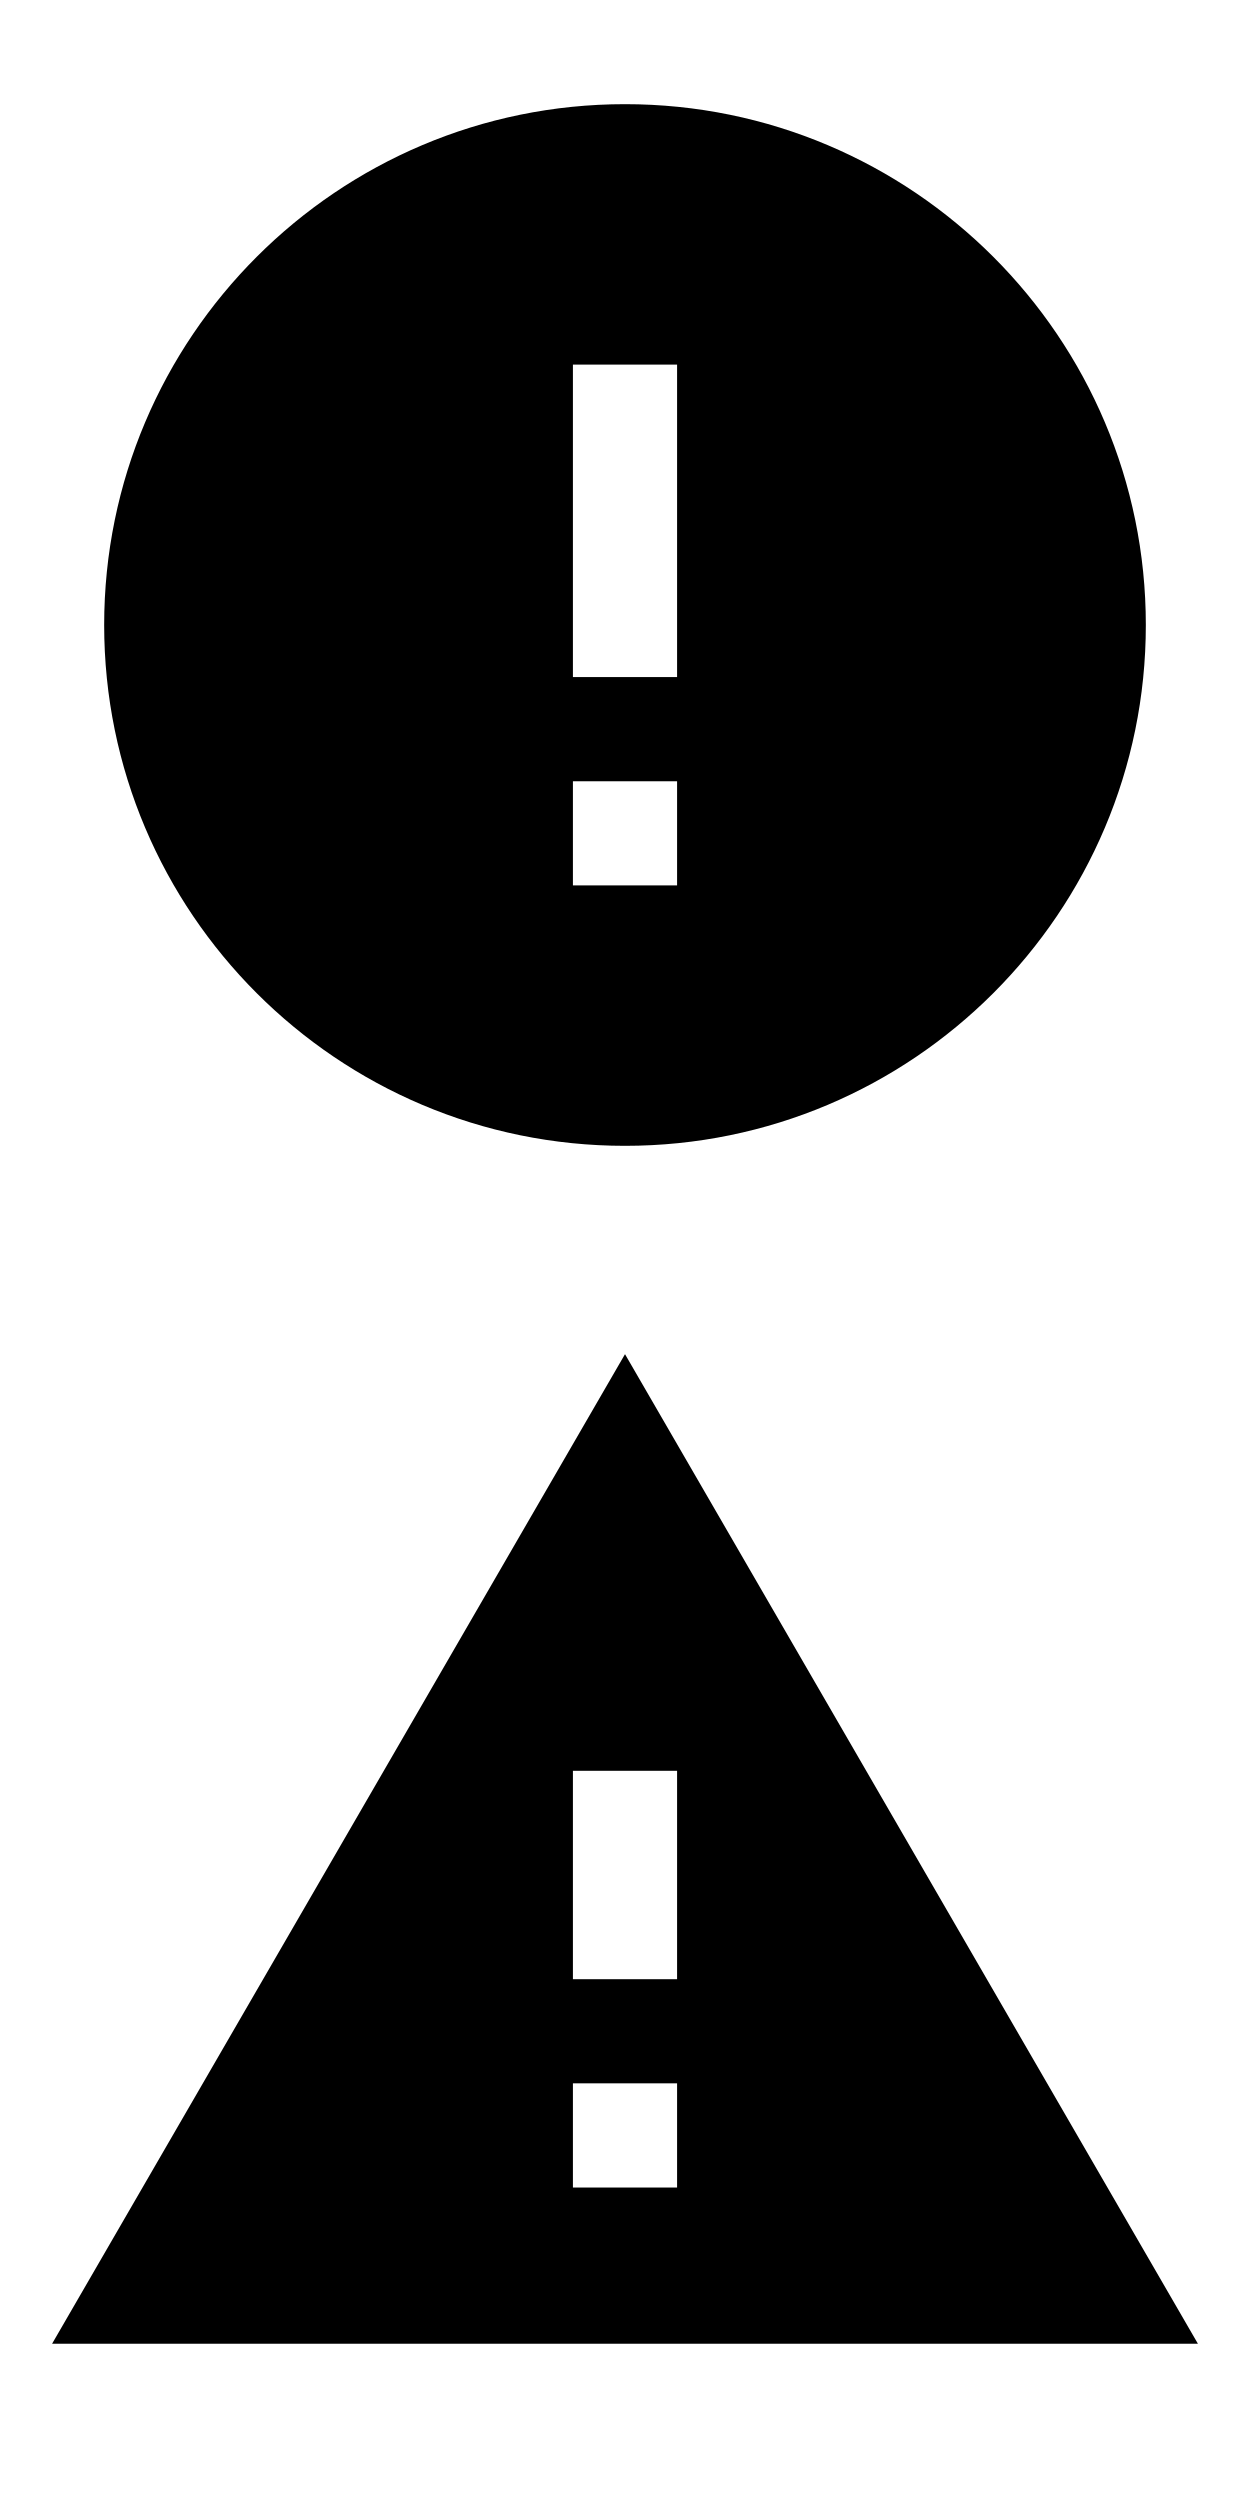
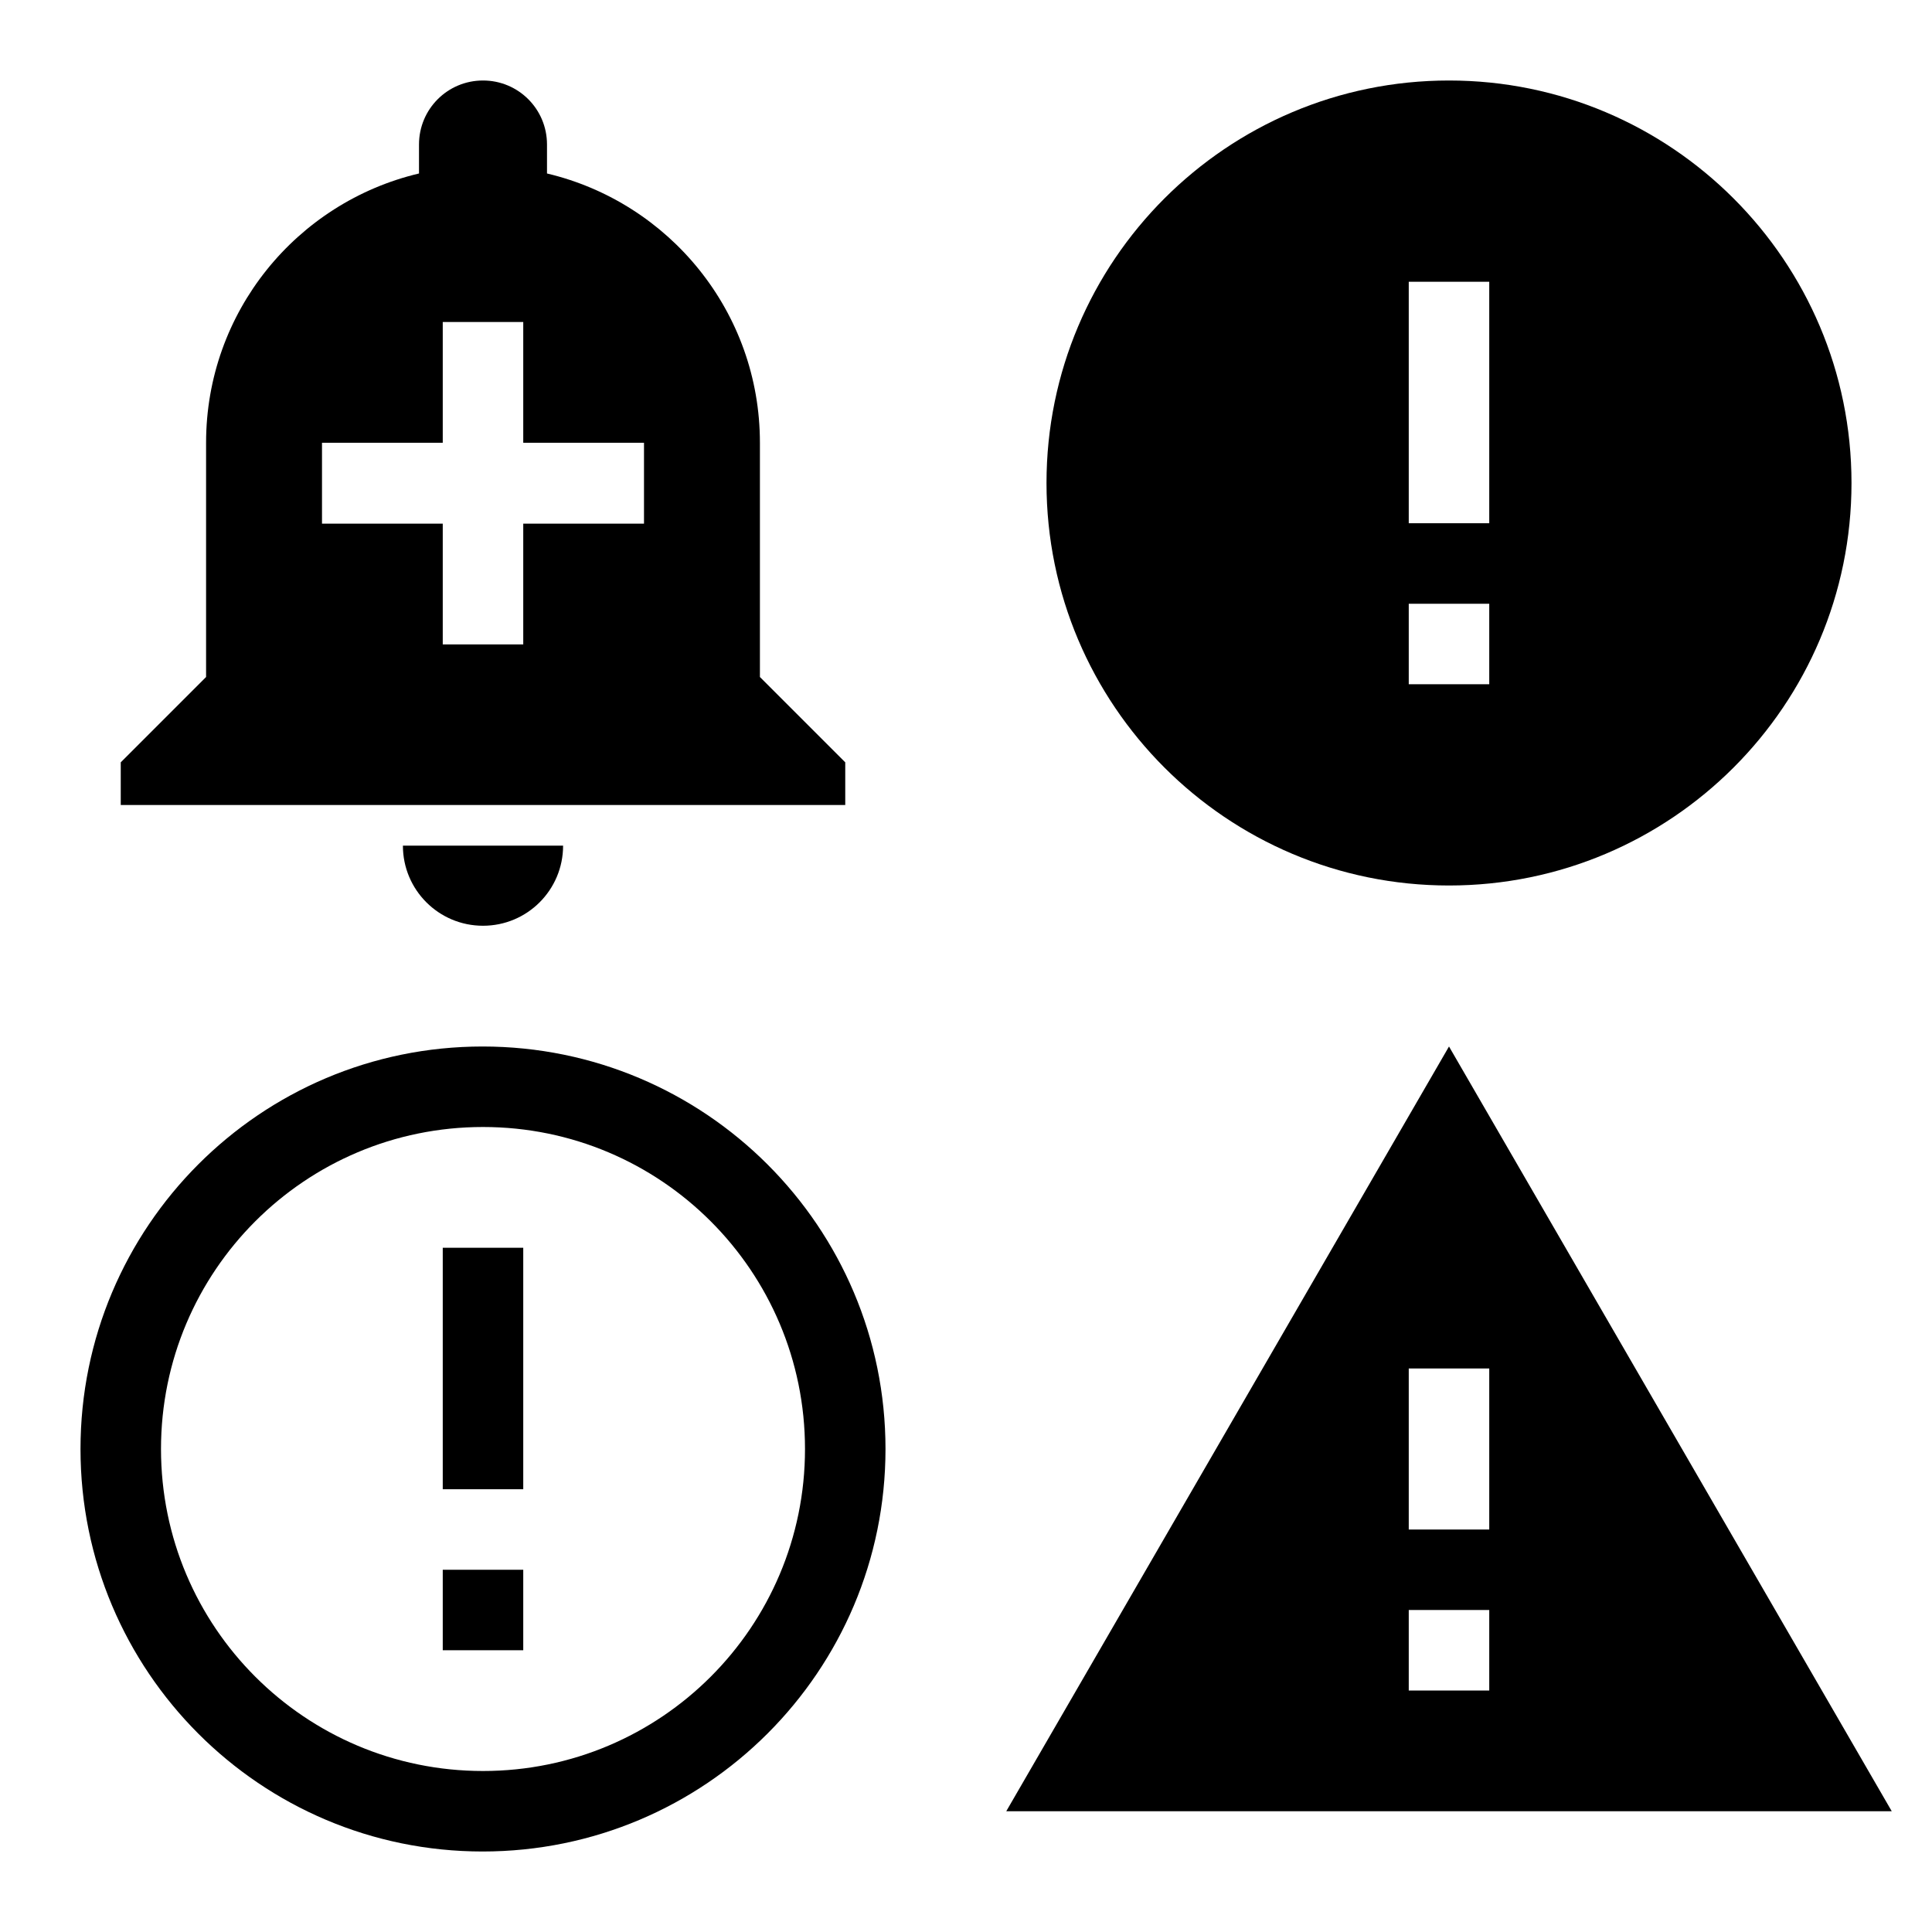
- <svg xmlns="http://www.w3.org/2000/svg" width="24" height="48" viewBox="0 0 24 48">
-   <svg width="24" height="24" viewBox="0 0 24 24" id="ic_error_24px" y="0">
+ <svg xmlns="http://www.w3.org/2000/svg" width="48" height="48" viewBox="0 0 48 48">
+   <svg width="24" height="24" viewBox="0 0 24 24" id="ic_add_alert_24px">
+     <path d="M10.01 21.01c0 1.1.89 1.99 1.99 1.99s1.99-.89 1.99-1.99h-3.98zm8.87-4.19V11c0-3.25-2.25-5.97-5.29-6.69v-.72C13.59 2.71 12.88 2 12 2s-1.59.71-1.59 1.59v.72C7.37 5.03 5.12 7.75 5.12 11v5.82L3 18.94V20h18v-1.06l-2.12-2.12zM16 13.01h-3v3h-2v-3H8V11h3V8h2v3h3v2.01z" />
+   </svg>
+   <svg width="24" height="24" viewBox="0 0 24 24" id="ic_error_24px" x="24">
    <path d="M12 2C6.48 2 2 6.48 2 12s4.48 10 10 10 10-4.48 10-10S17.52 2 12 2zm1 15h-2v-2h2v2zm0-4h-2V7h2v6z" />
  </svg>
-   <svg width="24" height="24" viewBox="0 0 24 24" id="ic_warning_24px" y="24">
+   <svg width="24" height="24" viewBox="0 0 24 24" id="ic_error_outline_24px" y="24">
+     <path d="M11 15h2v2h-2zm0-8h2v6h-2zm.99-5C6.47 2 2 6.48 2 12s4.47 10 9.99 10C17.52 22 22 17.52 22 12S17.52 2 11.99 2zM12 20c-4.42 0-8-3.58-8-8s3.58-8 8-8 8 3.58 8 8-3.58 8-8 8z" />
+   </svg>
+   <svg width="24" height="24" viewBox="0 0 24 24" id="ic_warning_24px" x="24" y="24">
    <path d="M1 21h22L12 2 1 21zm12-3h-2v-2h2v2zm0-4h-2v-4h2v4z" />
  </svg>
</svg>
